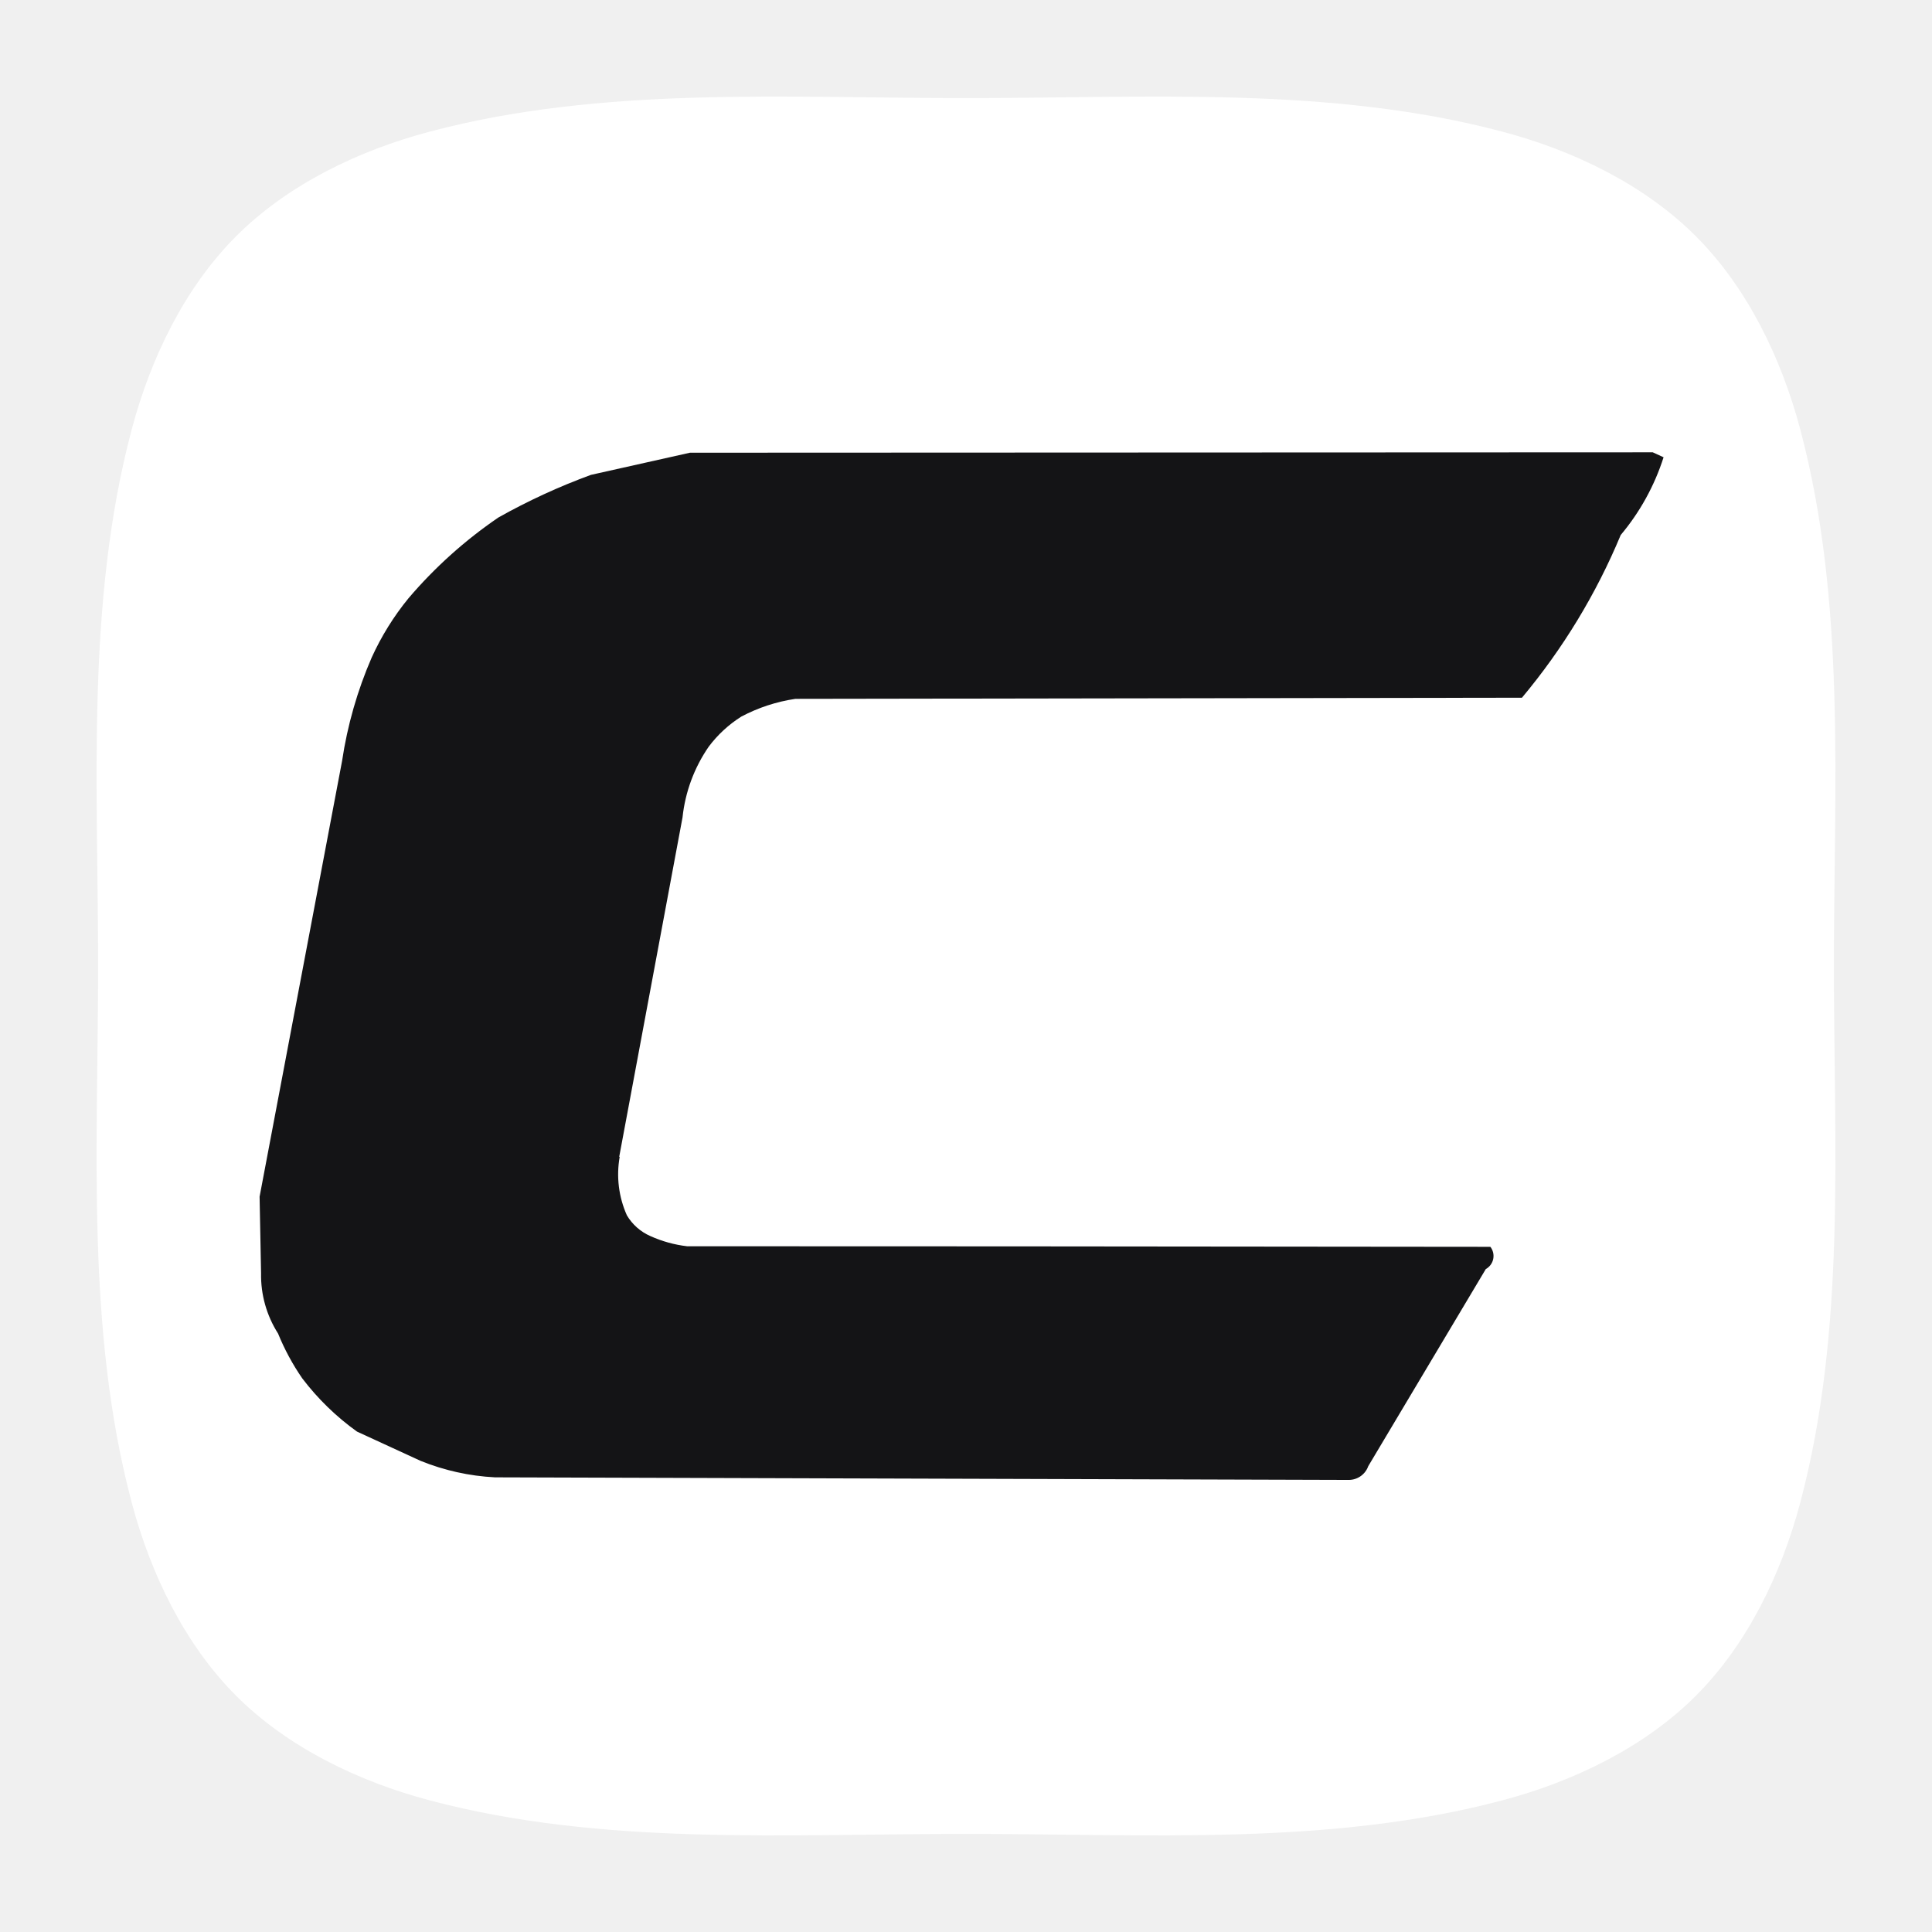
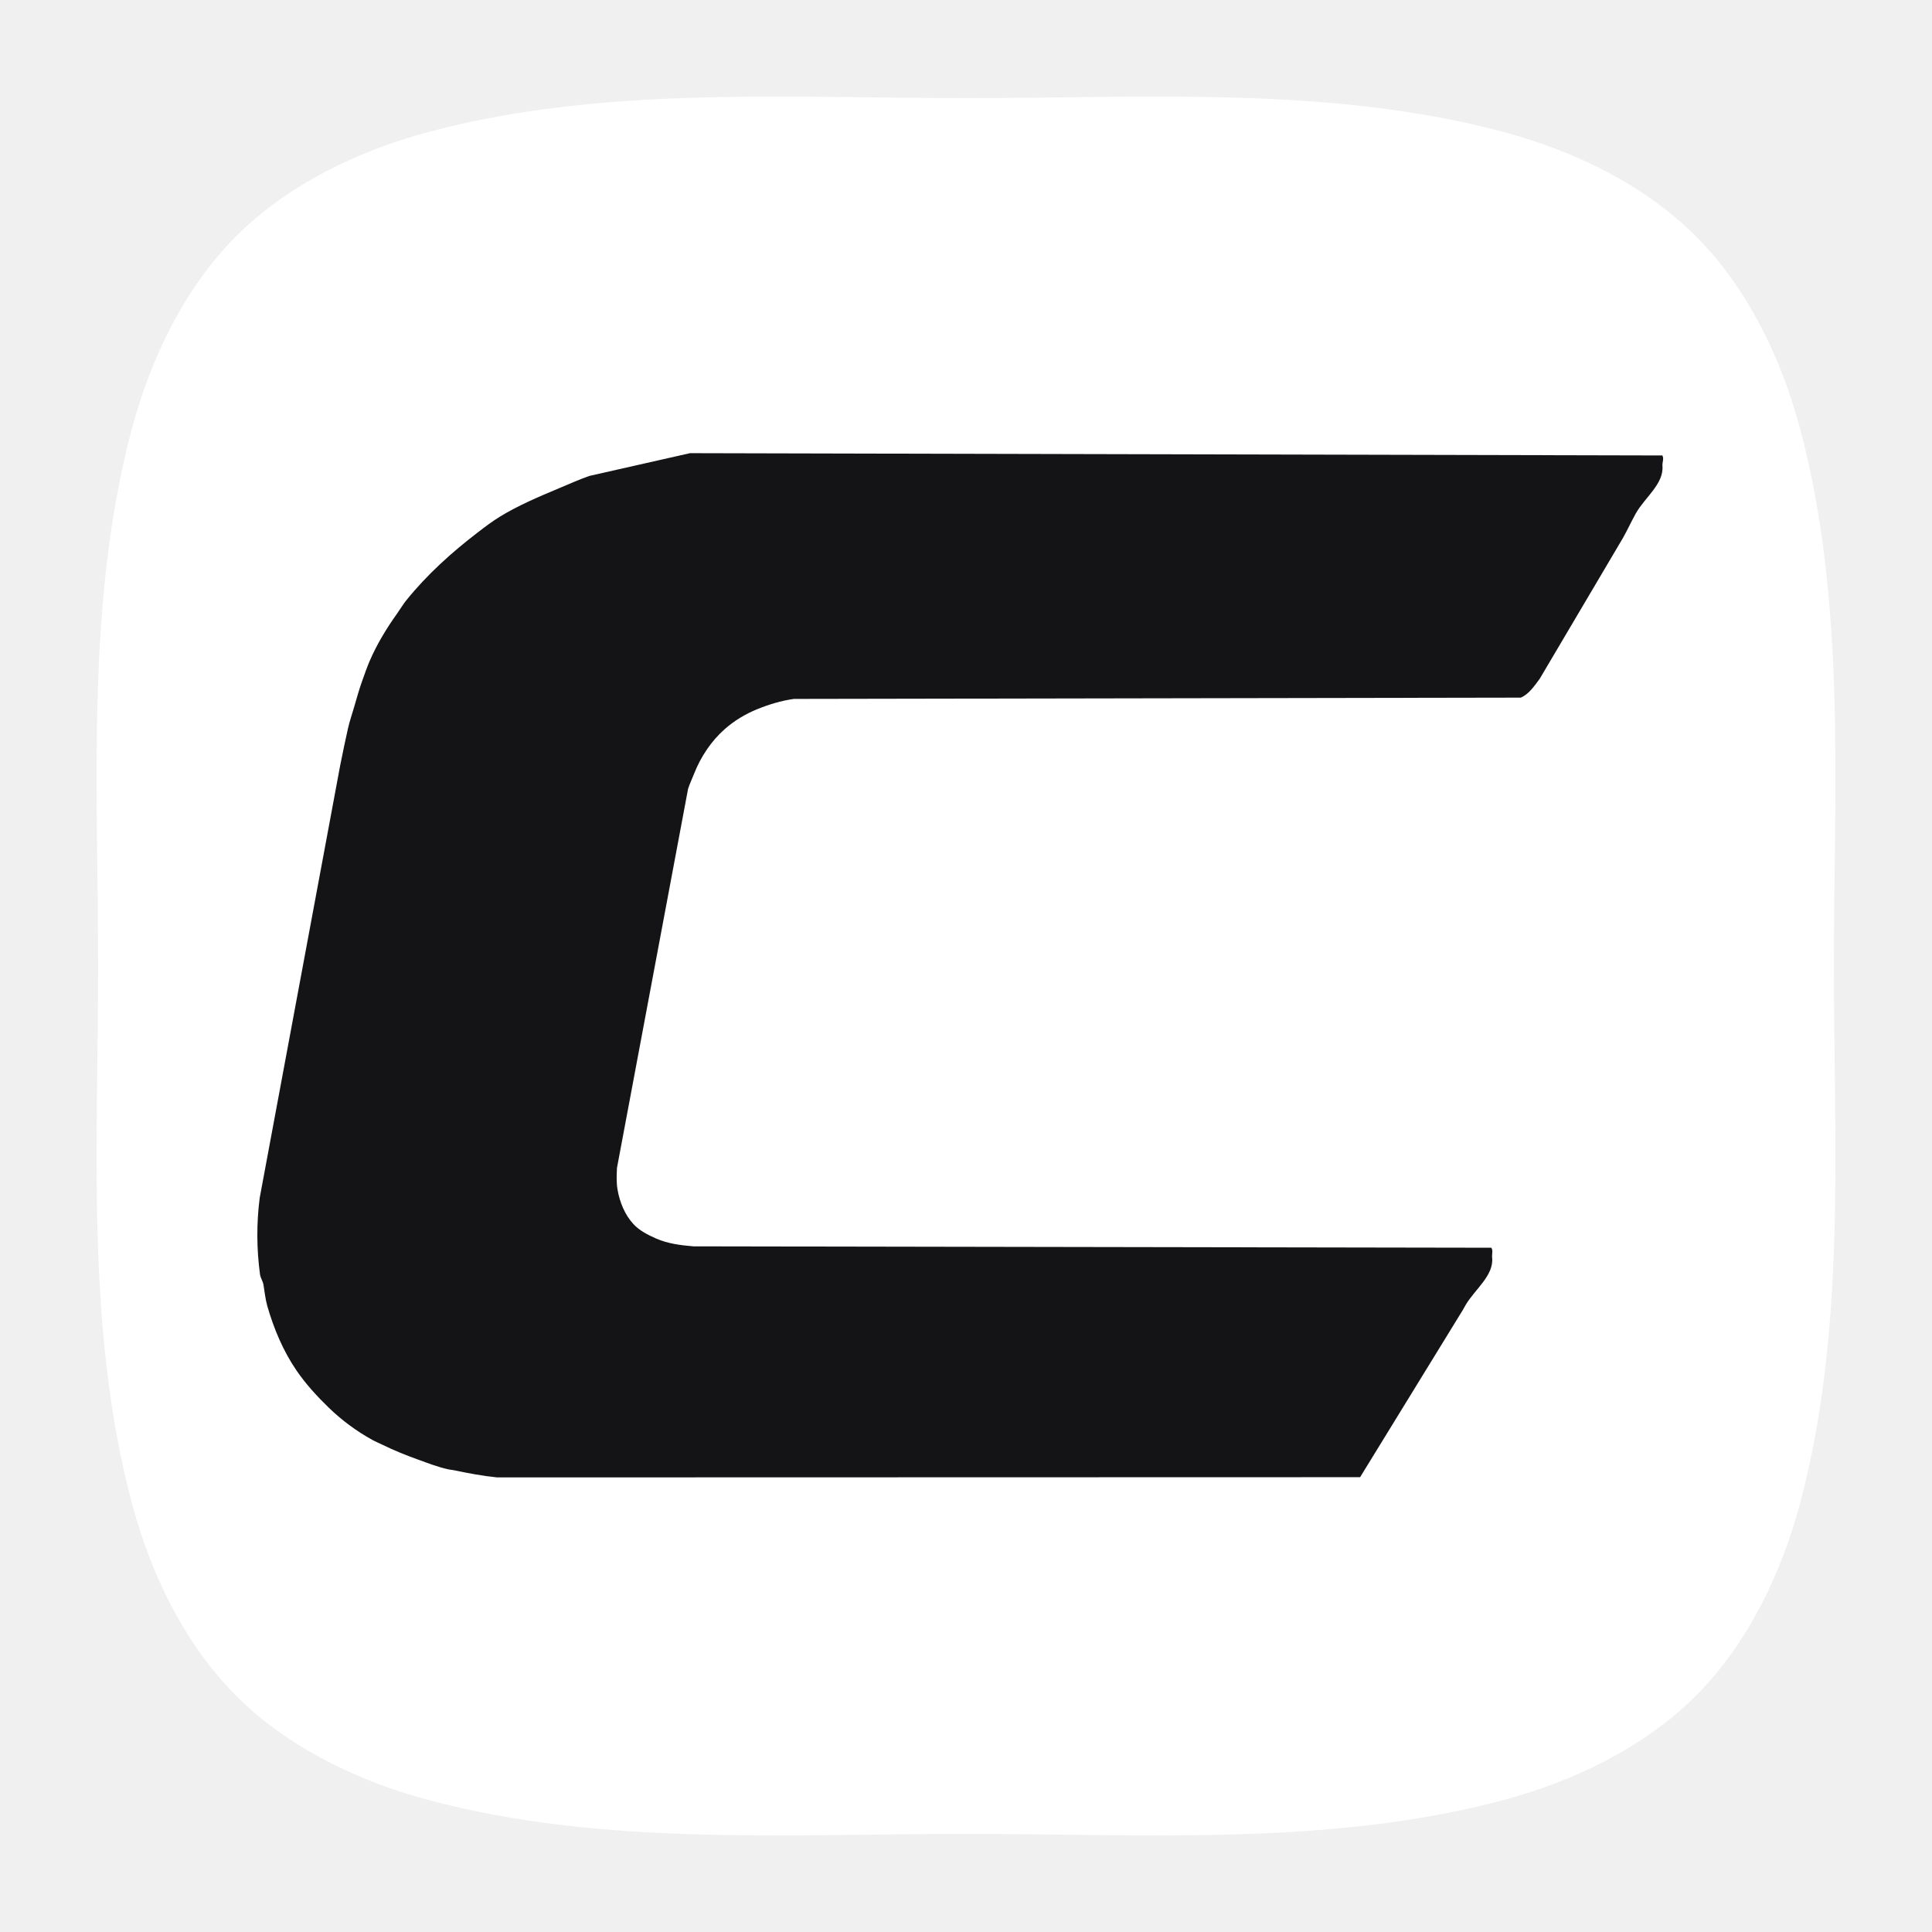
<svg xmlns="http://www.w3.org/2000/svg" viewBox="0 0 512 512" width="512" height="512">
  <path d="M 486.00 256.00 C 486.00 303.52 489.29 352.36 477.07 398.28 C 472.09 417.01 463.11 435.70 449.41 449.41 C 435.70 463.11 417.01 472.09 398.28 477.07 C 352.36 489.29 303.52 486.00 256.00 486.00 C 208.48 486.00 159.64 489.29 113.72 477.07 C 94.99 472.09 76.30 463.11 62.59 449.41 C 48.89 435.70 39.91 417.01 34.93 398.28 C 22.71 352.36 26.00 303.52 26.00 256.00 C 26.00 208.48 22.71 159.64 34.93 113.72 C 39.91 94.99 48.89 76.30 62.59 62.59 C 76.30 48.89 94.99 39.91 113.72 34.93 C 159.64 22.71 208.48 26.00 256.00 26.00 C 303.52 26.00 352.36 22.71 398.28 34.93 C 417.01 39.91 435.70 48.89 449.41 62.59 C 463.11 76.30 472.09 94.99 477.07 113.72 C 489.29 159.64 486.00 208.48 486.00 256.00 Z" fill="#FFFFFF" />
  <g transform="translate(68.78 118.00) scale(0.4825)">
-     <path id="glyph" d="M 236.41 4.09 L 765.22 3.87 L 771.16 6.60 A 126.10 126.10 0 0 1 747.62 49.29 A 347.34 347.34 0 0 1 693.37 138.66 L 294.32 139.28 A 92.38 92.38 0 0 0 264.56 149.05 A 67.44 67.44 0 0 0 246.67 165.60 A 83.99 83.99 0 0 0 232.32 204.43 L 197.55 390.80 L 197.81 390.82 A 55.13 55.13 0 0 0 201.76 422.94 A 28.02 28.02 0 0 0 214.67 434.35 A 68.39 68.39 0 0 0 234.84 439.94 L 416.92 440.00 L 676.03 440.25 A 8.19 8.19 0 0 1 673.52 452.46 L 608.95 560.74 A 11.37 11.37 0 0 1 598.41 568.28 L 129.28 566.86 A 125.61 125.61 0 0 1 88.39 557.78 L 53.54 541.74 A 140.94 140.94 0 0 1 23.45 512.48 A 129.02 129.02 0 0 1 10.17 487.87 A 59.59 59.59 0 0 1 0.84 454.74 L 0.03 412.70 L 45.33 173.42 A 227.16 227.16 0 0 1 61.60 116.58 A 148.21 148.21 0 0 1 81.83 84.01 A 249.84 249.84 0 0 1 131.17 39.68 A 348.64 348.64 0 0 1 182.02 16.26 L 236.41 4.09 Z" fill="#141416" />
+     <path id="glyph" d="M 236.43 4.34 L 770.45 5.60 C 771.53 7.17 770.38 9.42 770.54 11.32 C 771.37 21.28 760.74 28.75 755.88 37.49 C 753.45 41.85 751.38 46.41 748.93 50.77 L 703.13 128.26 C 700.19 132.16 697.24 136.70 692.73 138.61 L 293.47 139.32 C 286.56 140.28 279.77 142.35 273.31 144.97 C 266.86 147.59 260.74 151.29 255.52 155.89 C 248.10 162.44 242.31 171.15 238.69 180.37 C 237.60 183.16 236.29 185.86 235.37 188.71 L 196.33 396.87 C 196.14 400.85 195.95 404.89 196.63 408.82 C 197.80 415.65 200.61 422.61 205.30 427.70 C 208.65 431.35 213.29 433.70 217.83 435.70 C 224.20 438.51 231.34 439.41 238.28 439.99 L 676.52 440.75 C 677.63 442.14 676.79 444.30 676.99 446.06 C 678.09 456.00 667.44 463.64 662.39 472.28 C 661.89 473.15 661.43 474.04 660.92 474.90 L 604.48 566.78 L 130.49 566.90 C 122.54 566.10 114.67 564.62 106.85 562.97 C 105.87 562.76 104.87 562.72 103.89 562.51 C 98.03 561.27 92.43 559.03 86.79 557.01 C 80.22 554.65 73.73 552.01 67.46 548.94 C 65.67 548.06 63.80 547.32 62.05 546.35 C 53.31 541.55 45.15 535.51 37.99 528.57 C 31.54 522.31 25.39 515.62 20.32 508.20 C 12.99 497.51 7.85 485.24 4.27 472.79 C 3.18 468.97 2.83 464.98 2.15 461.06 C 1.82 459.10 0.53 457.36 0.26 455.39 C -1.63 441.51 -1.70 427.26 0.09 413.37 L 44.29 175.87 C 45.66 169.02 47.09 162.19 48.61 155.37 C 49.48 151.48 50.84 147.71 51.93 143.87 C 53.30 139.08 54.65 134.29 56.32 129.60 C 57.66 125.83 58.96 122.04 60.54 118.37 C 64.50 109.21 69.75 100.58 75.54 92.45 C 77.28 90.01 78.80 87.40 80.68 85.07 C 91.97 71.08 105.51 58.85 119.79 47.92 C 123.76 44.88 127.75 41.82 132.01 39.21 C 142.25 32.96 153.39 28.27 164.45 23.63 C 169.98 21.31 175.46 18.85 181.11 16.85 L 236.43 4.34 Z" fill="#141416" />
  </g>
</svg>
